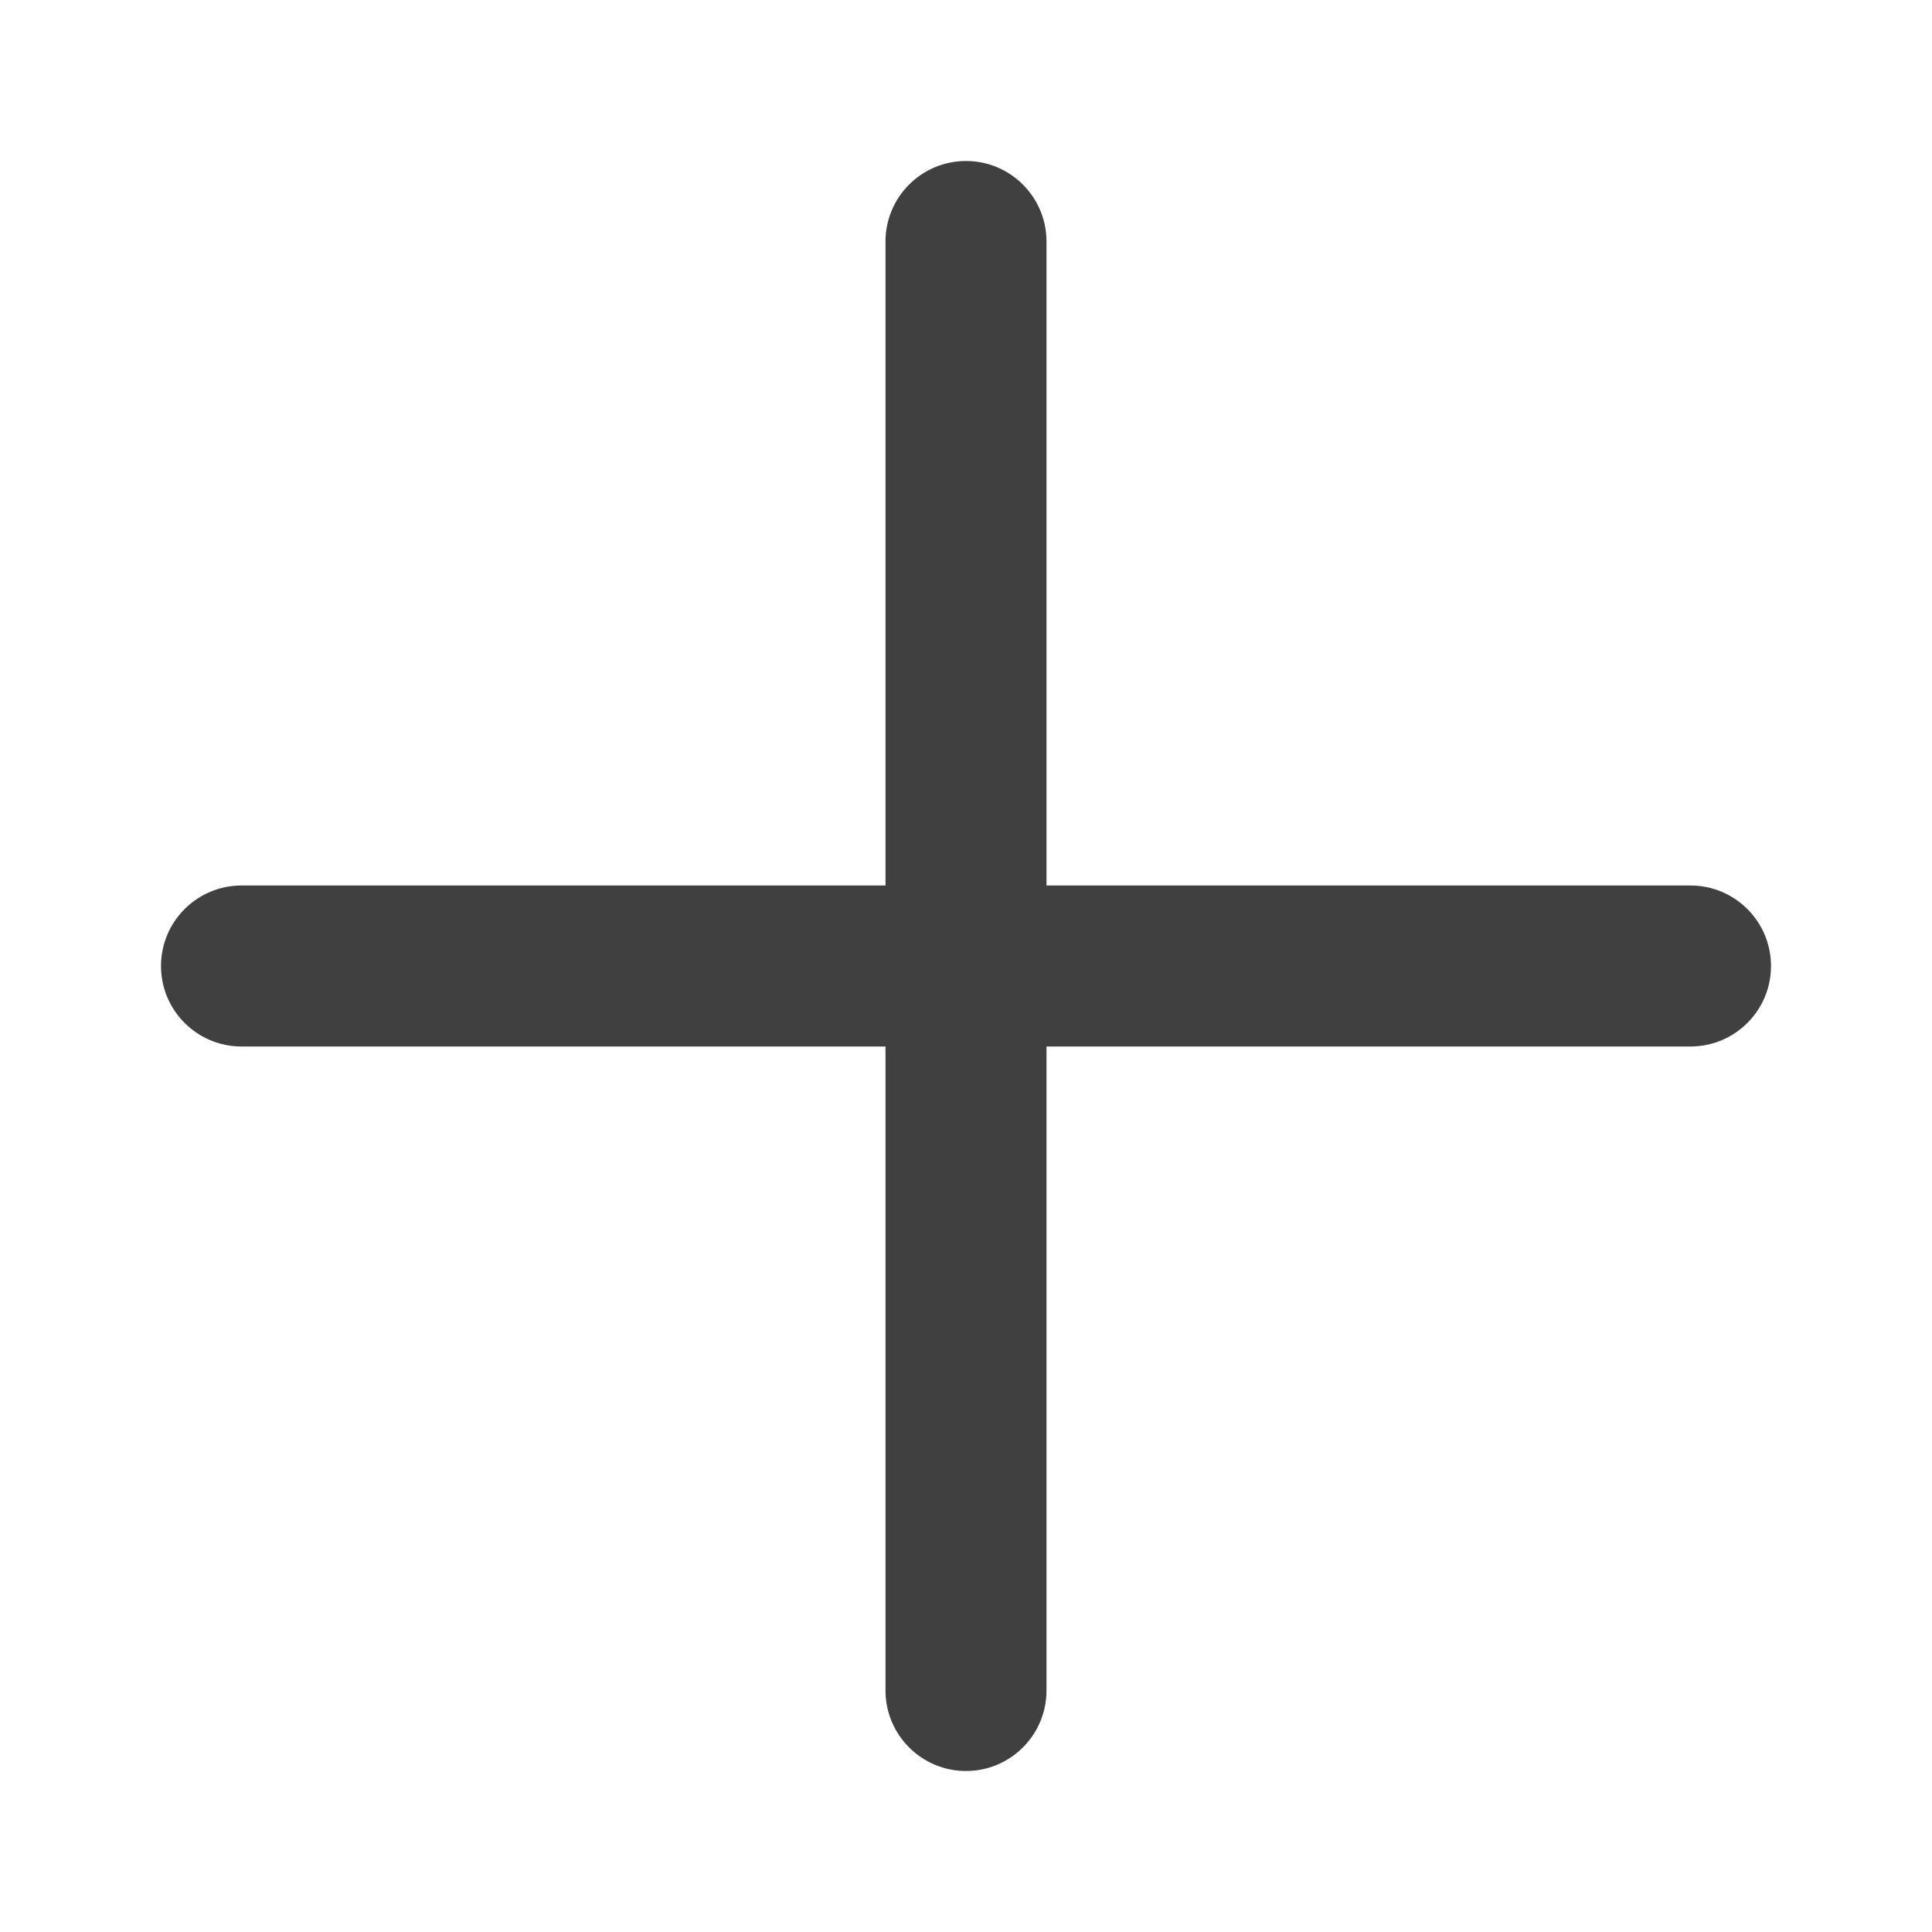
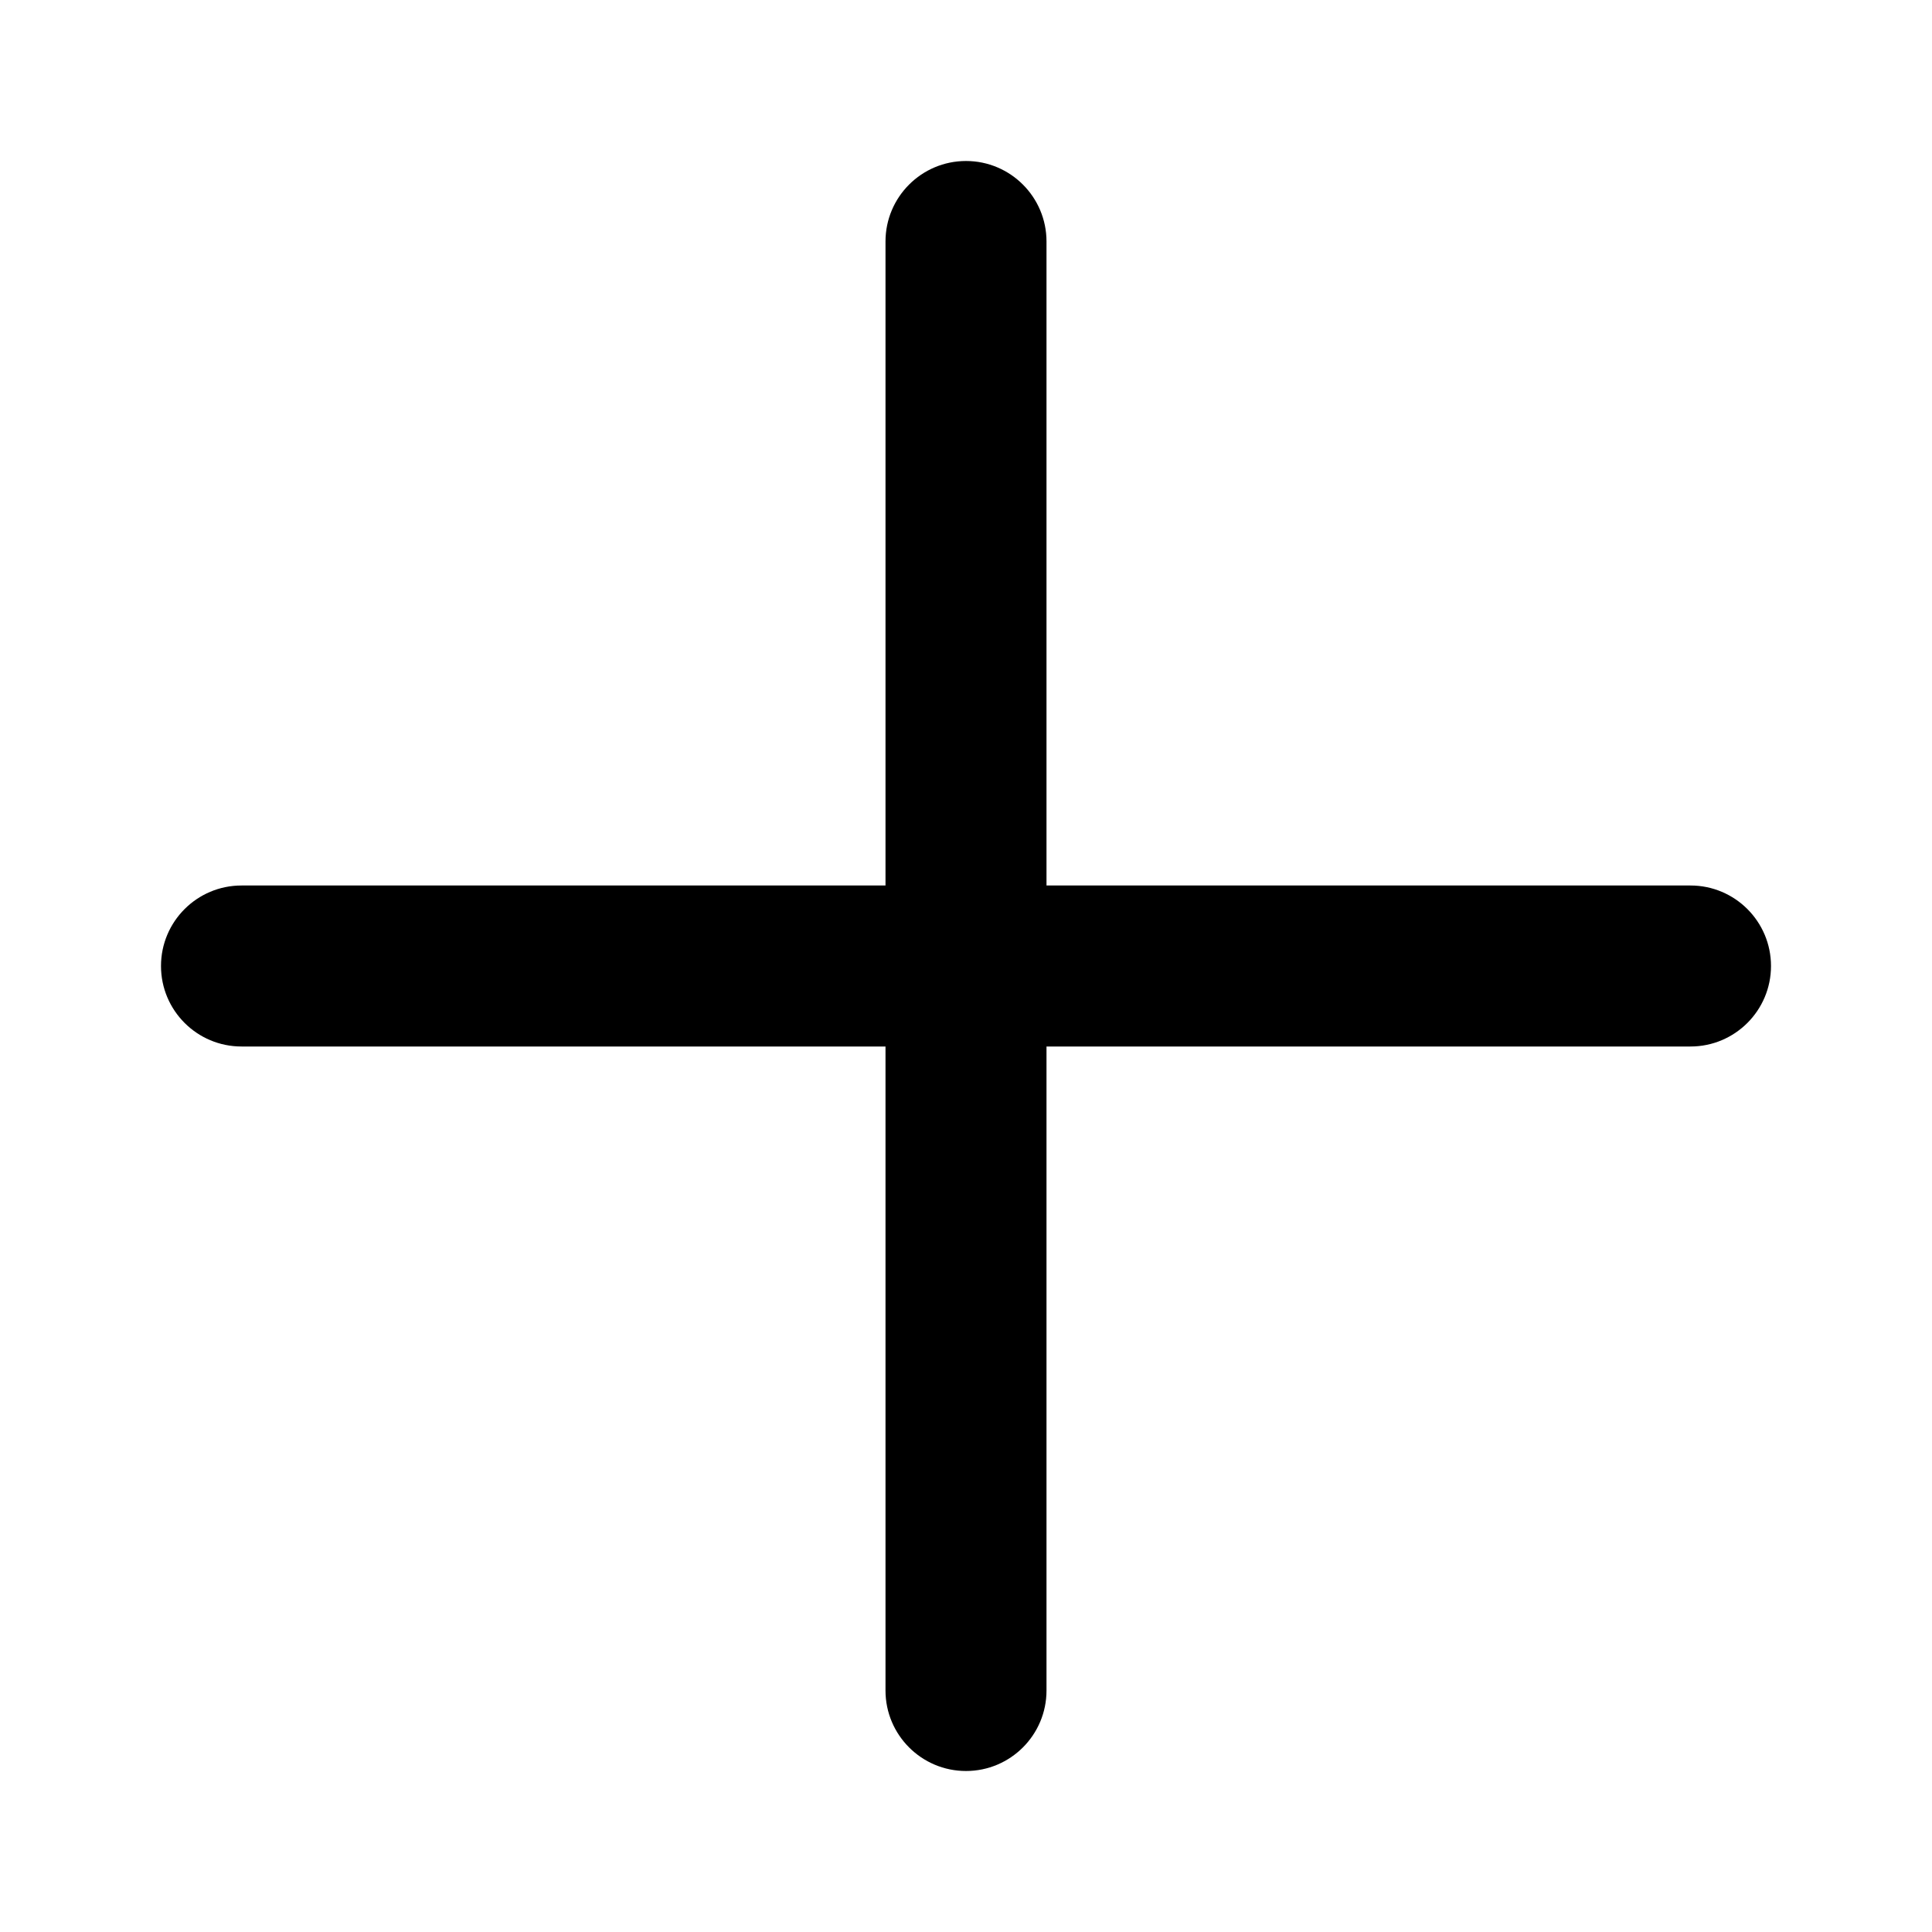
<svg xmlns="http://www.w3.org/2000/svg" width="24" height="24" viewBox="0 0 24 24" fill="none">
-   <path fill-rule="evenodd" clip-rule="evenodd" d="M12 22C12.552 22 13 21.552 13 21L13 13H21C21.552 13 22 12.552 22 12C22 11.448 21.552 11 21 11H13L13 3C13 2.448 12.552 2 12 2C11.448 2 11 2.448 11 3L11 11H3C2.448 11 2 11.448 2 12C2 12.552 2.448 13 3 13H11L11 21C11 21.552 11.448 22 12 22Z" fill="#404040" />
+   <path fill-rule="evenodd" clip-rule="evenodd" d="M12 22C12.552 22 13 21.552 13 21L13 13H21C21.552 13 22 12.552 22 12C22 11.448 21.552 11 21 11H13L13 3C13 2.448 12.552 2 12 2C11.448 2 11 2.448 11 3L11 11H3C2.448 11 2 11.448 2 12C2 12.552 2.448 13 3 13H11L11 21C11 21.552 11.448 22 12 22Z" fill="currentColor" />
</svg>
